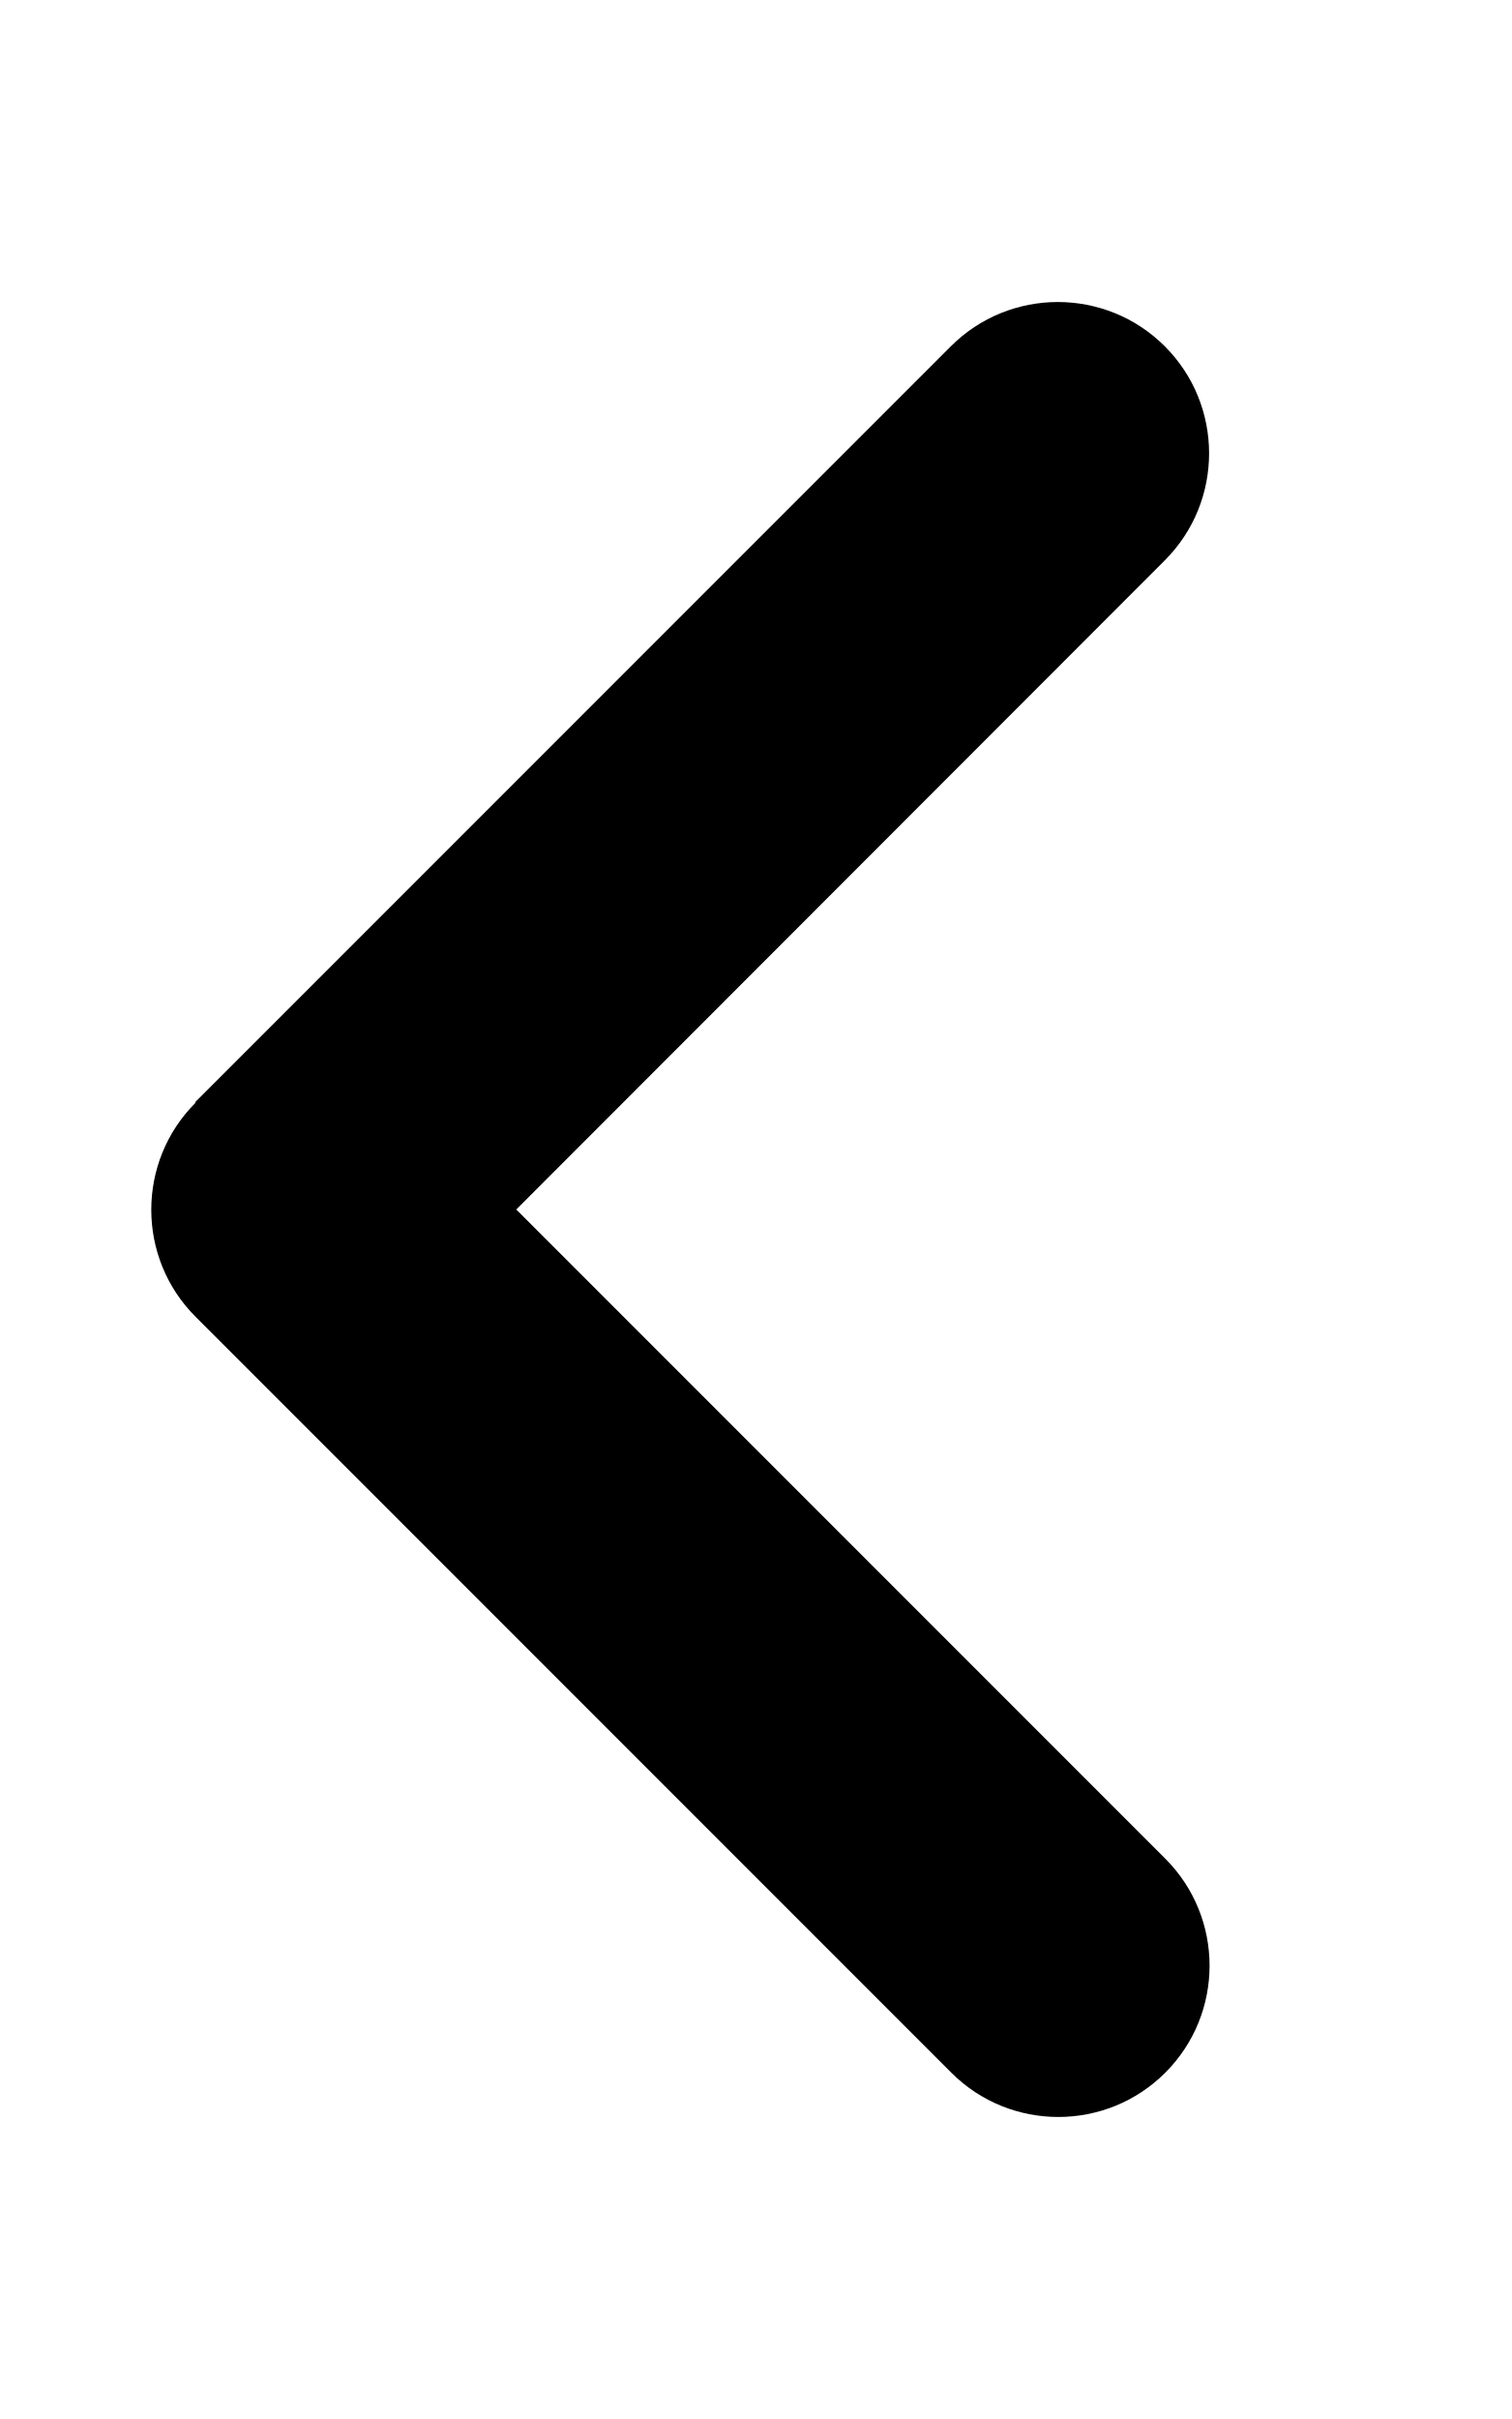
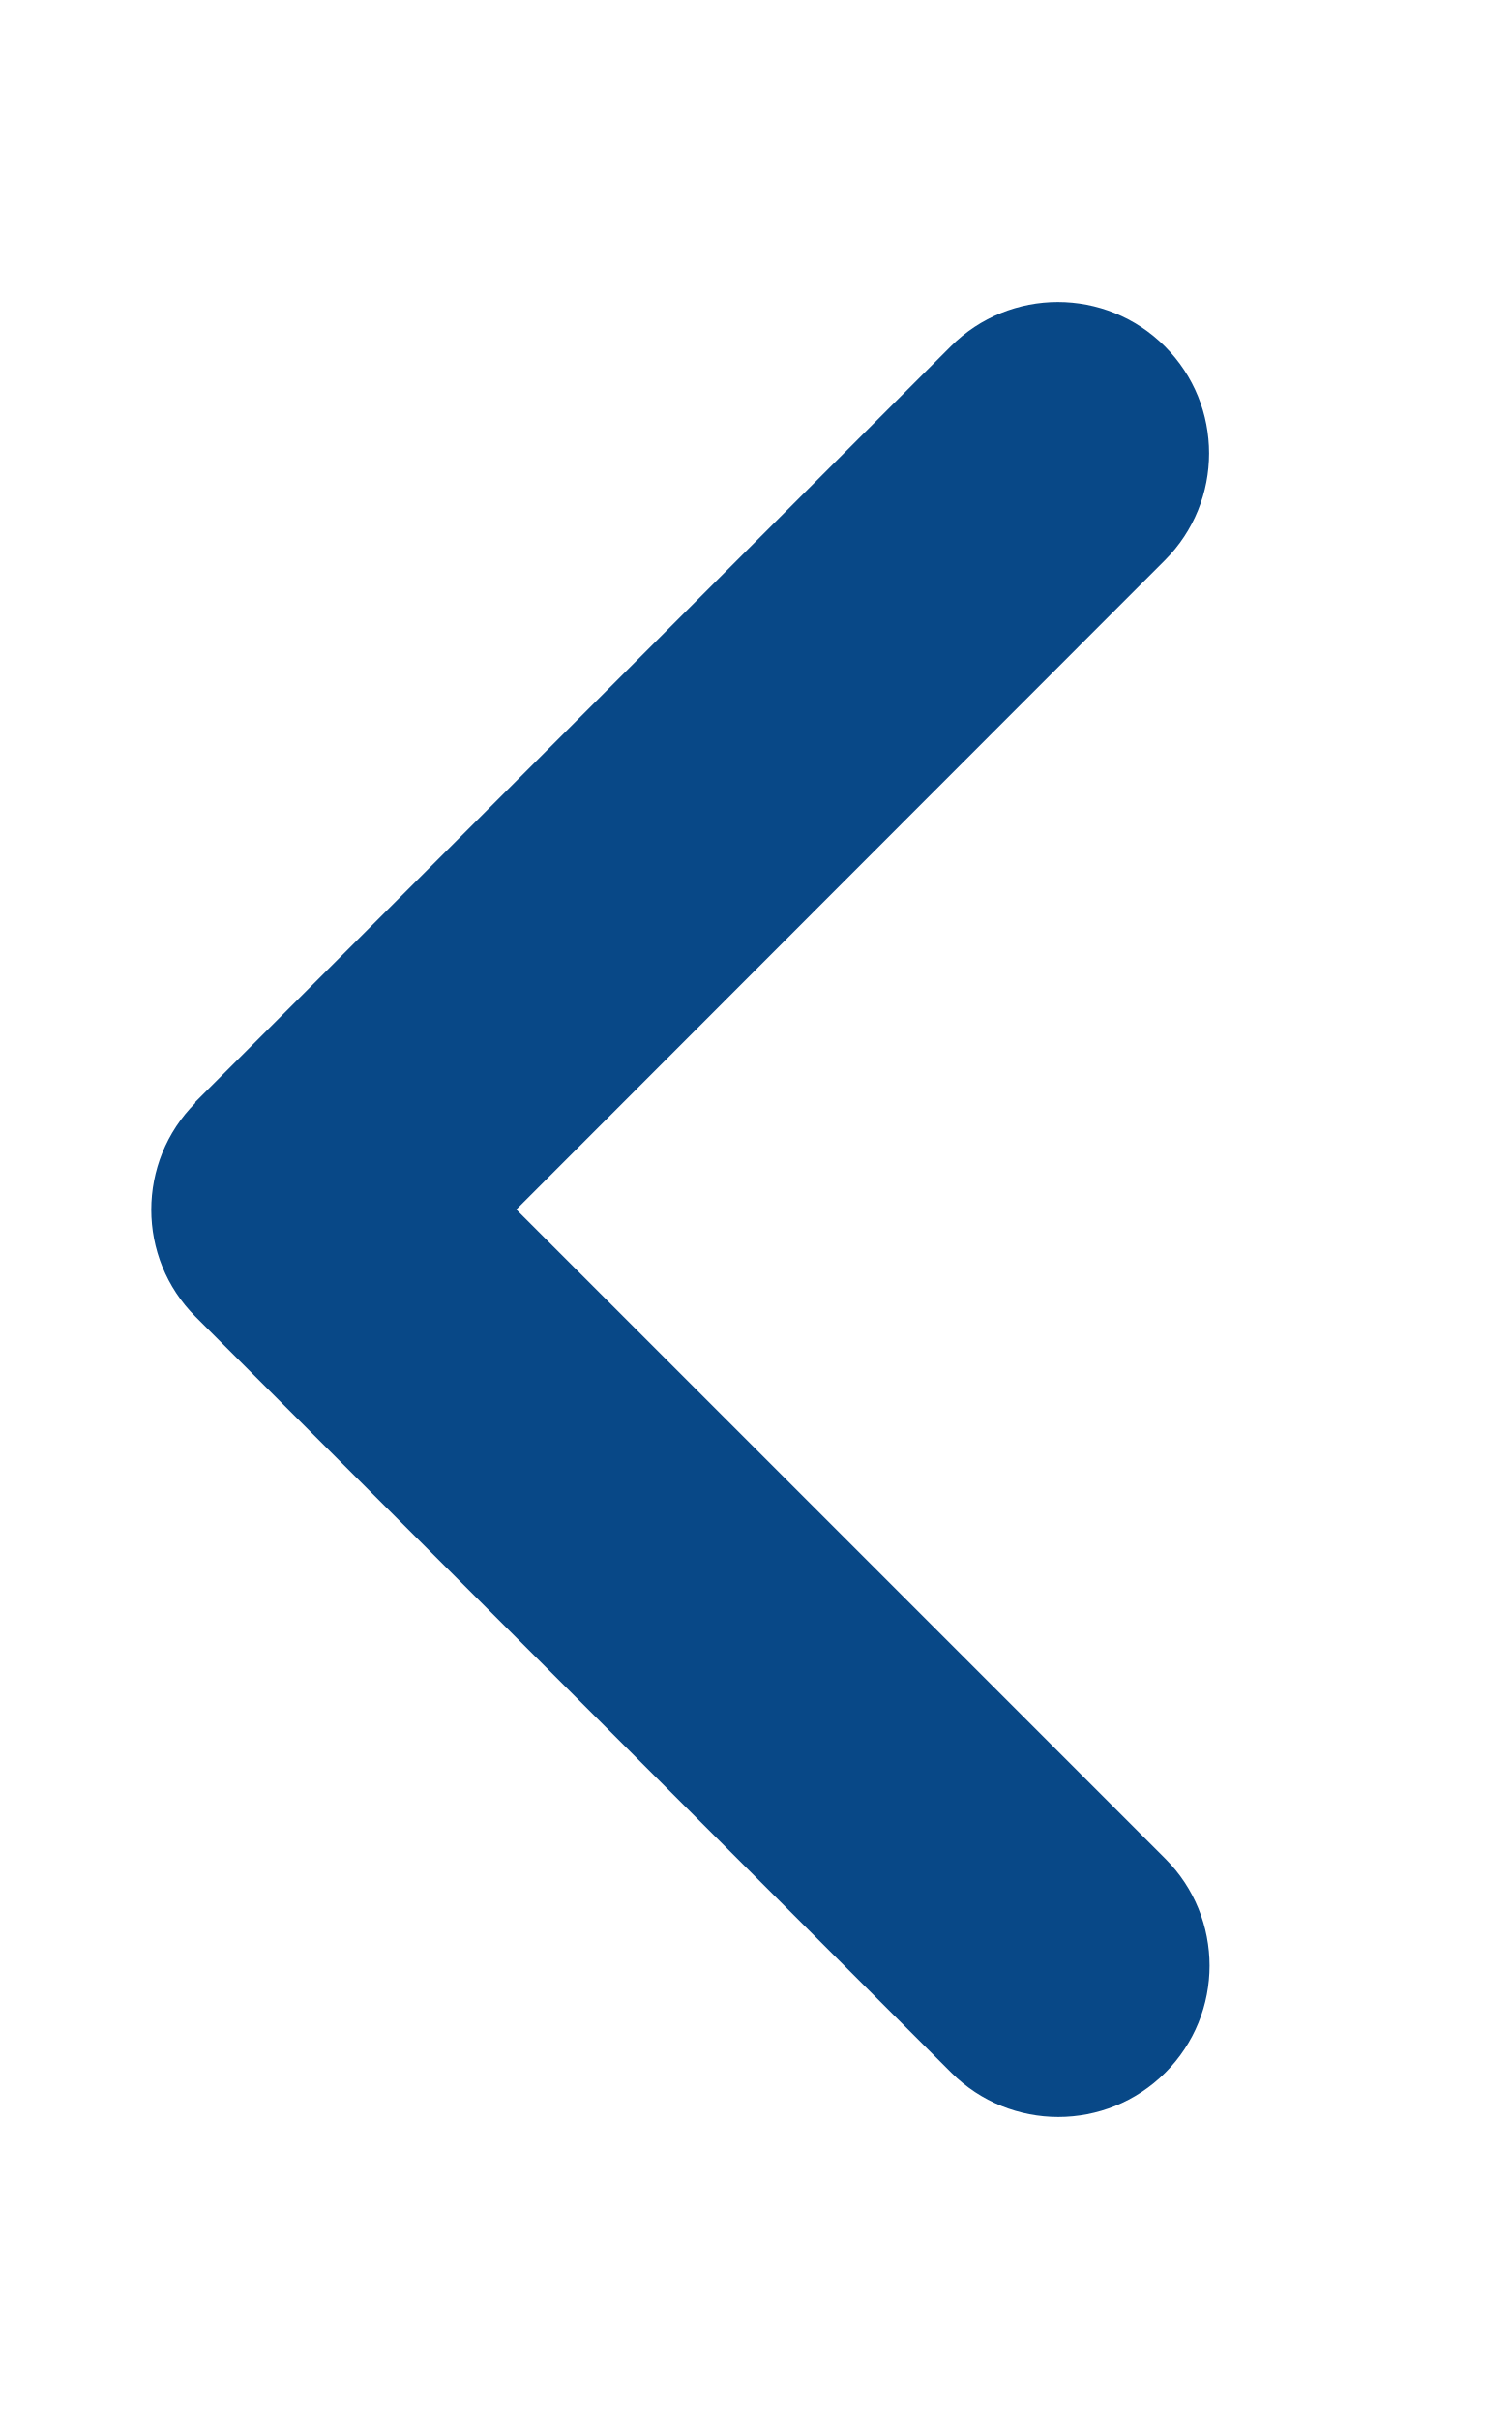
<svg xmlns="http://www.w3.org/2000/svg" viewBox="0 0 320 512">
-   <path d="M41.4 233.4c-12.5 12.5-12.5 32.8 0 45.3l160 160c12.5 12.5 32.8 12.5 45.3 0s12.5-32.8 0-45.3L109.3 256 246.6 118.6c12.5-12.5 12.5-32.8 0-45.3s-32.8-12.5-45.3 0l-160 160z" />
+   <path fill="#084887" d="M41.4 233.4c-12.5 12.5-12.5 32.8 0 45.3l160 160c12.5 12.5 32.8 12.5 45.3 0s12.5-32.8      0-45.3L109.3 256 246.6 118.6c12.5-12.5 12.5-32.8 0-45.3s-32.8-12.5-45.3 0l-160 160z" />
</svg>
